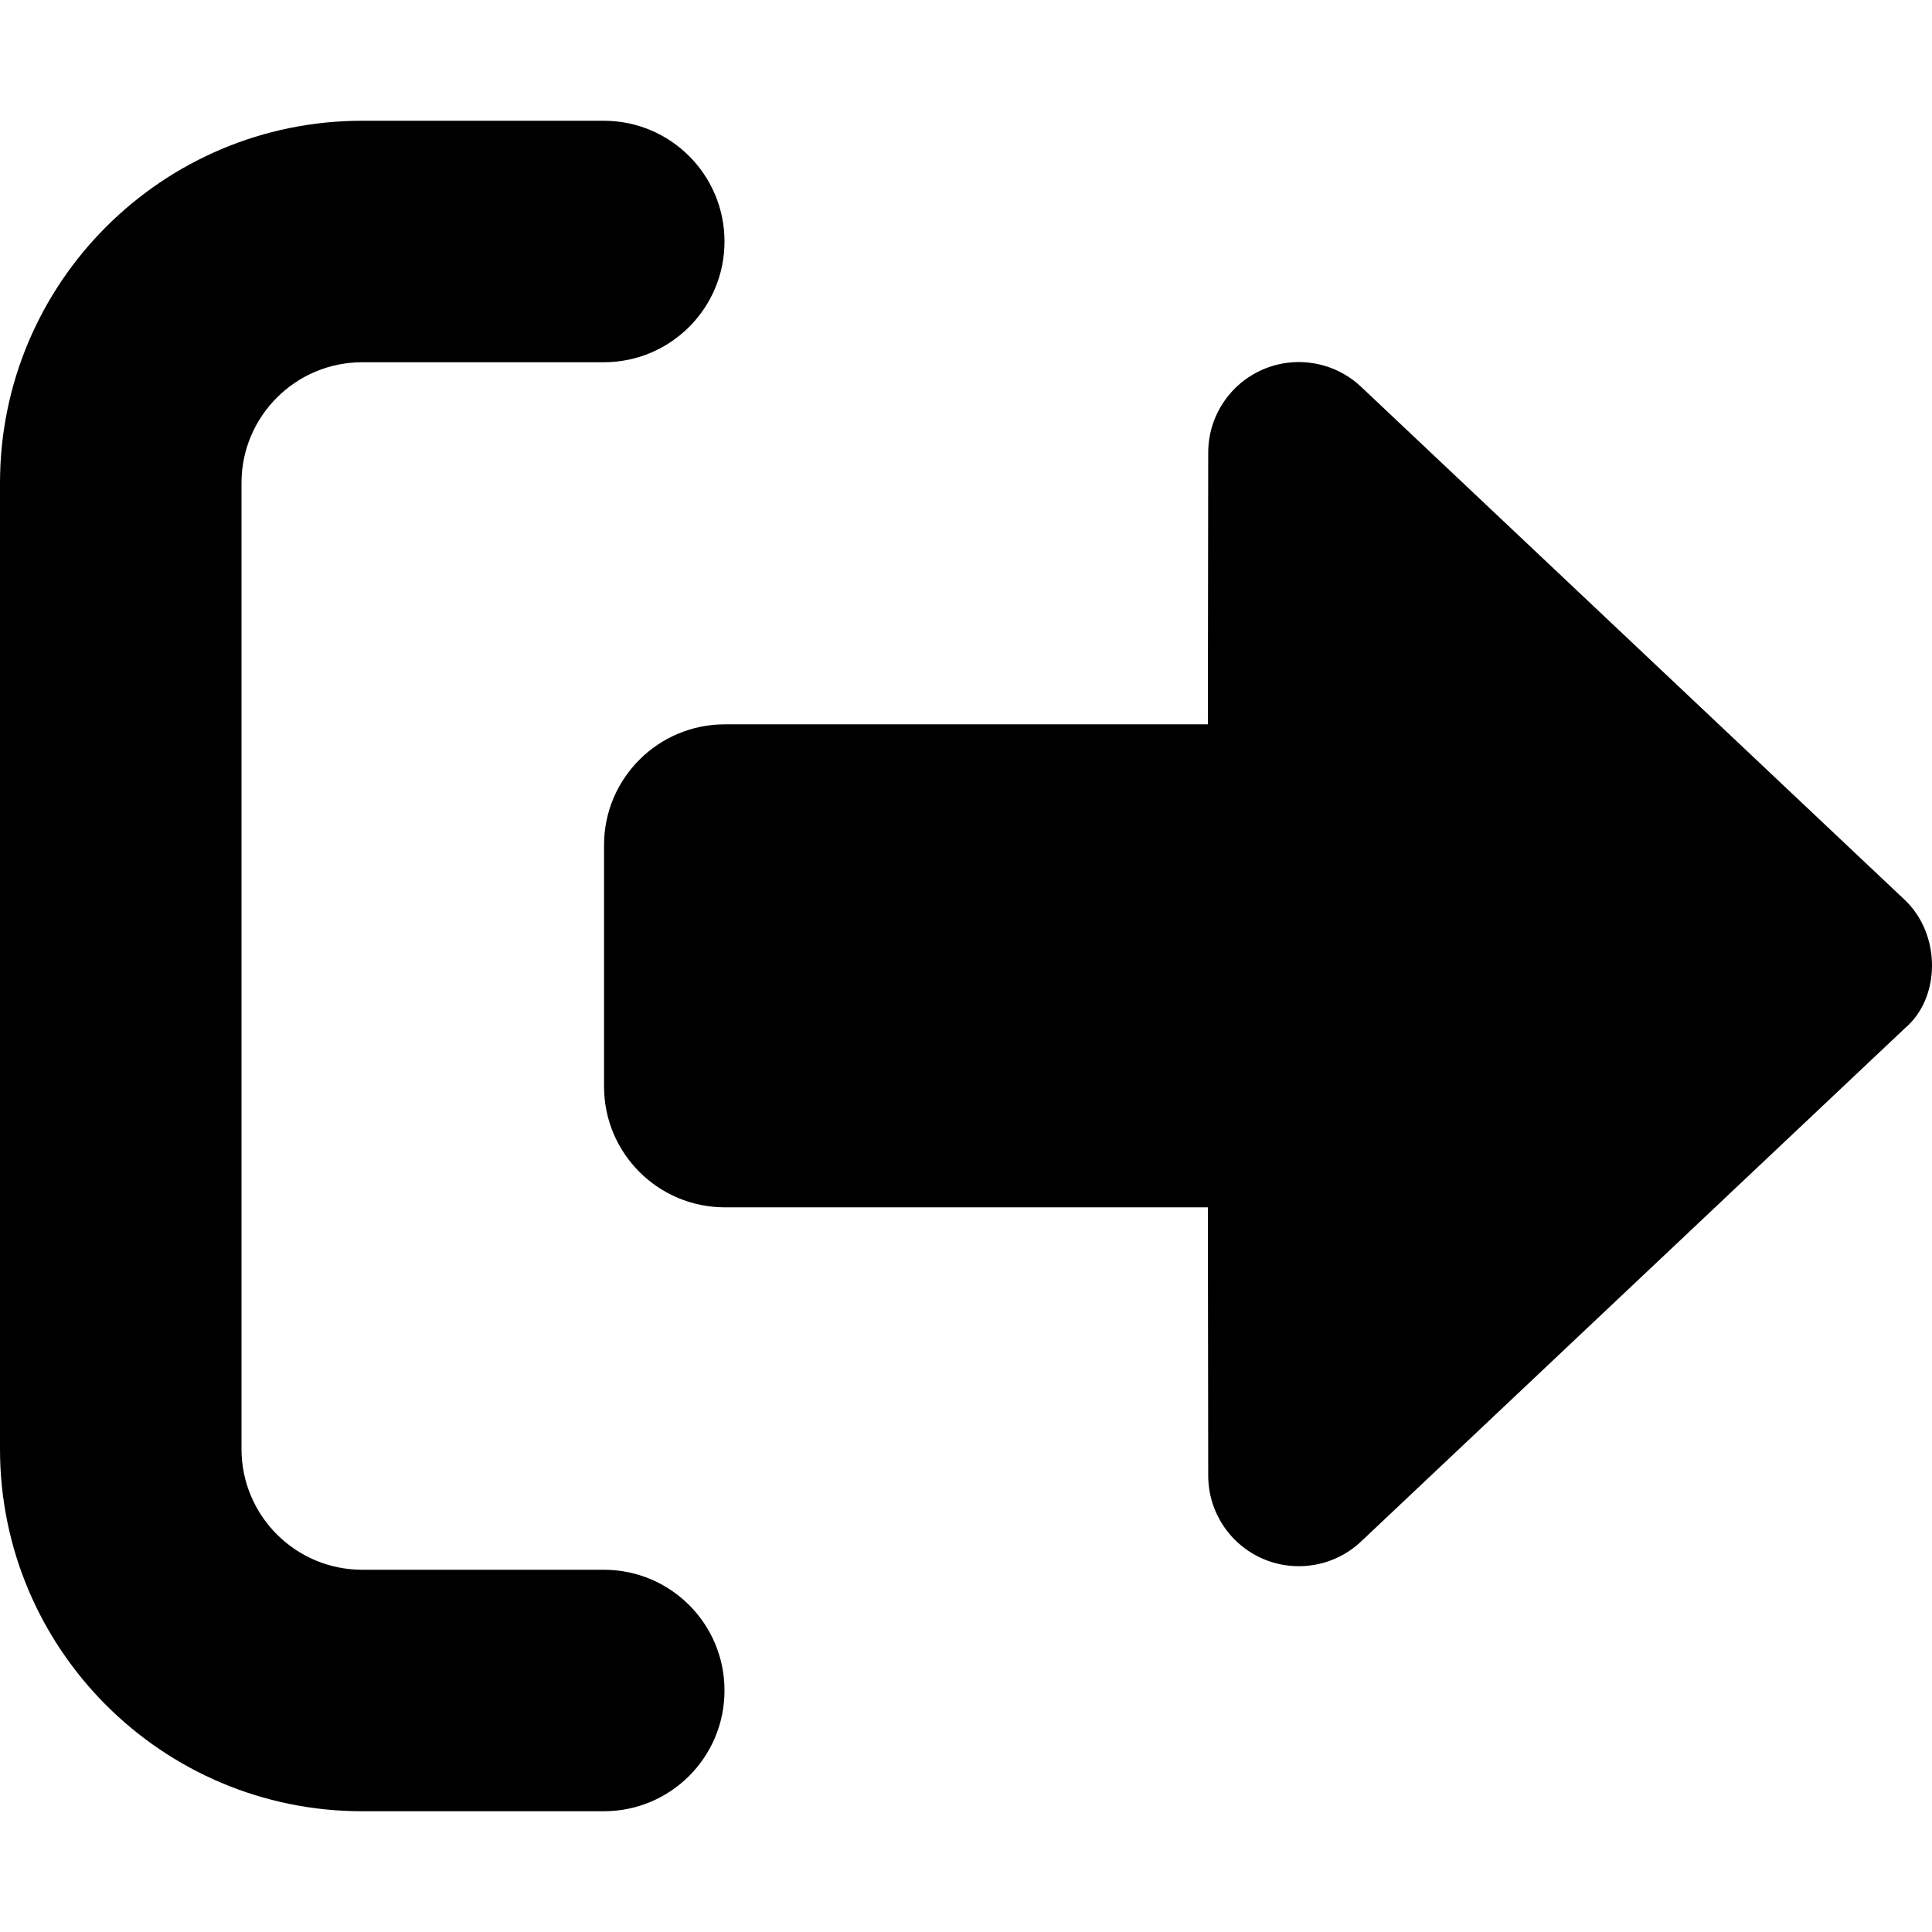
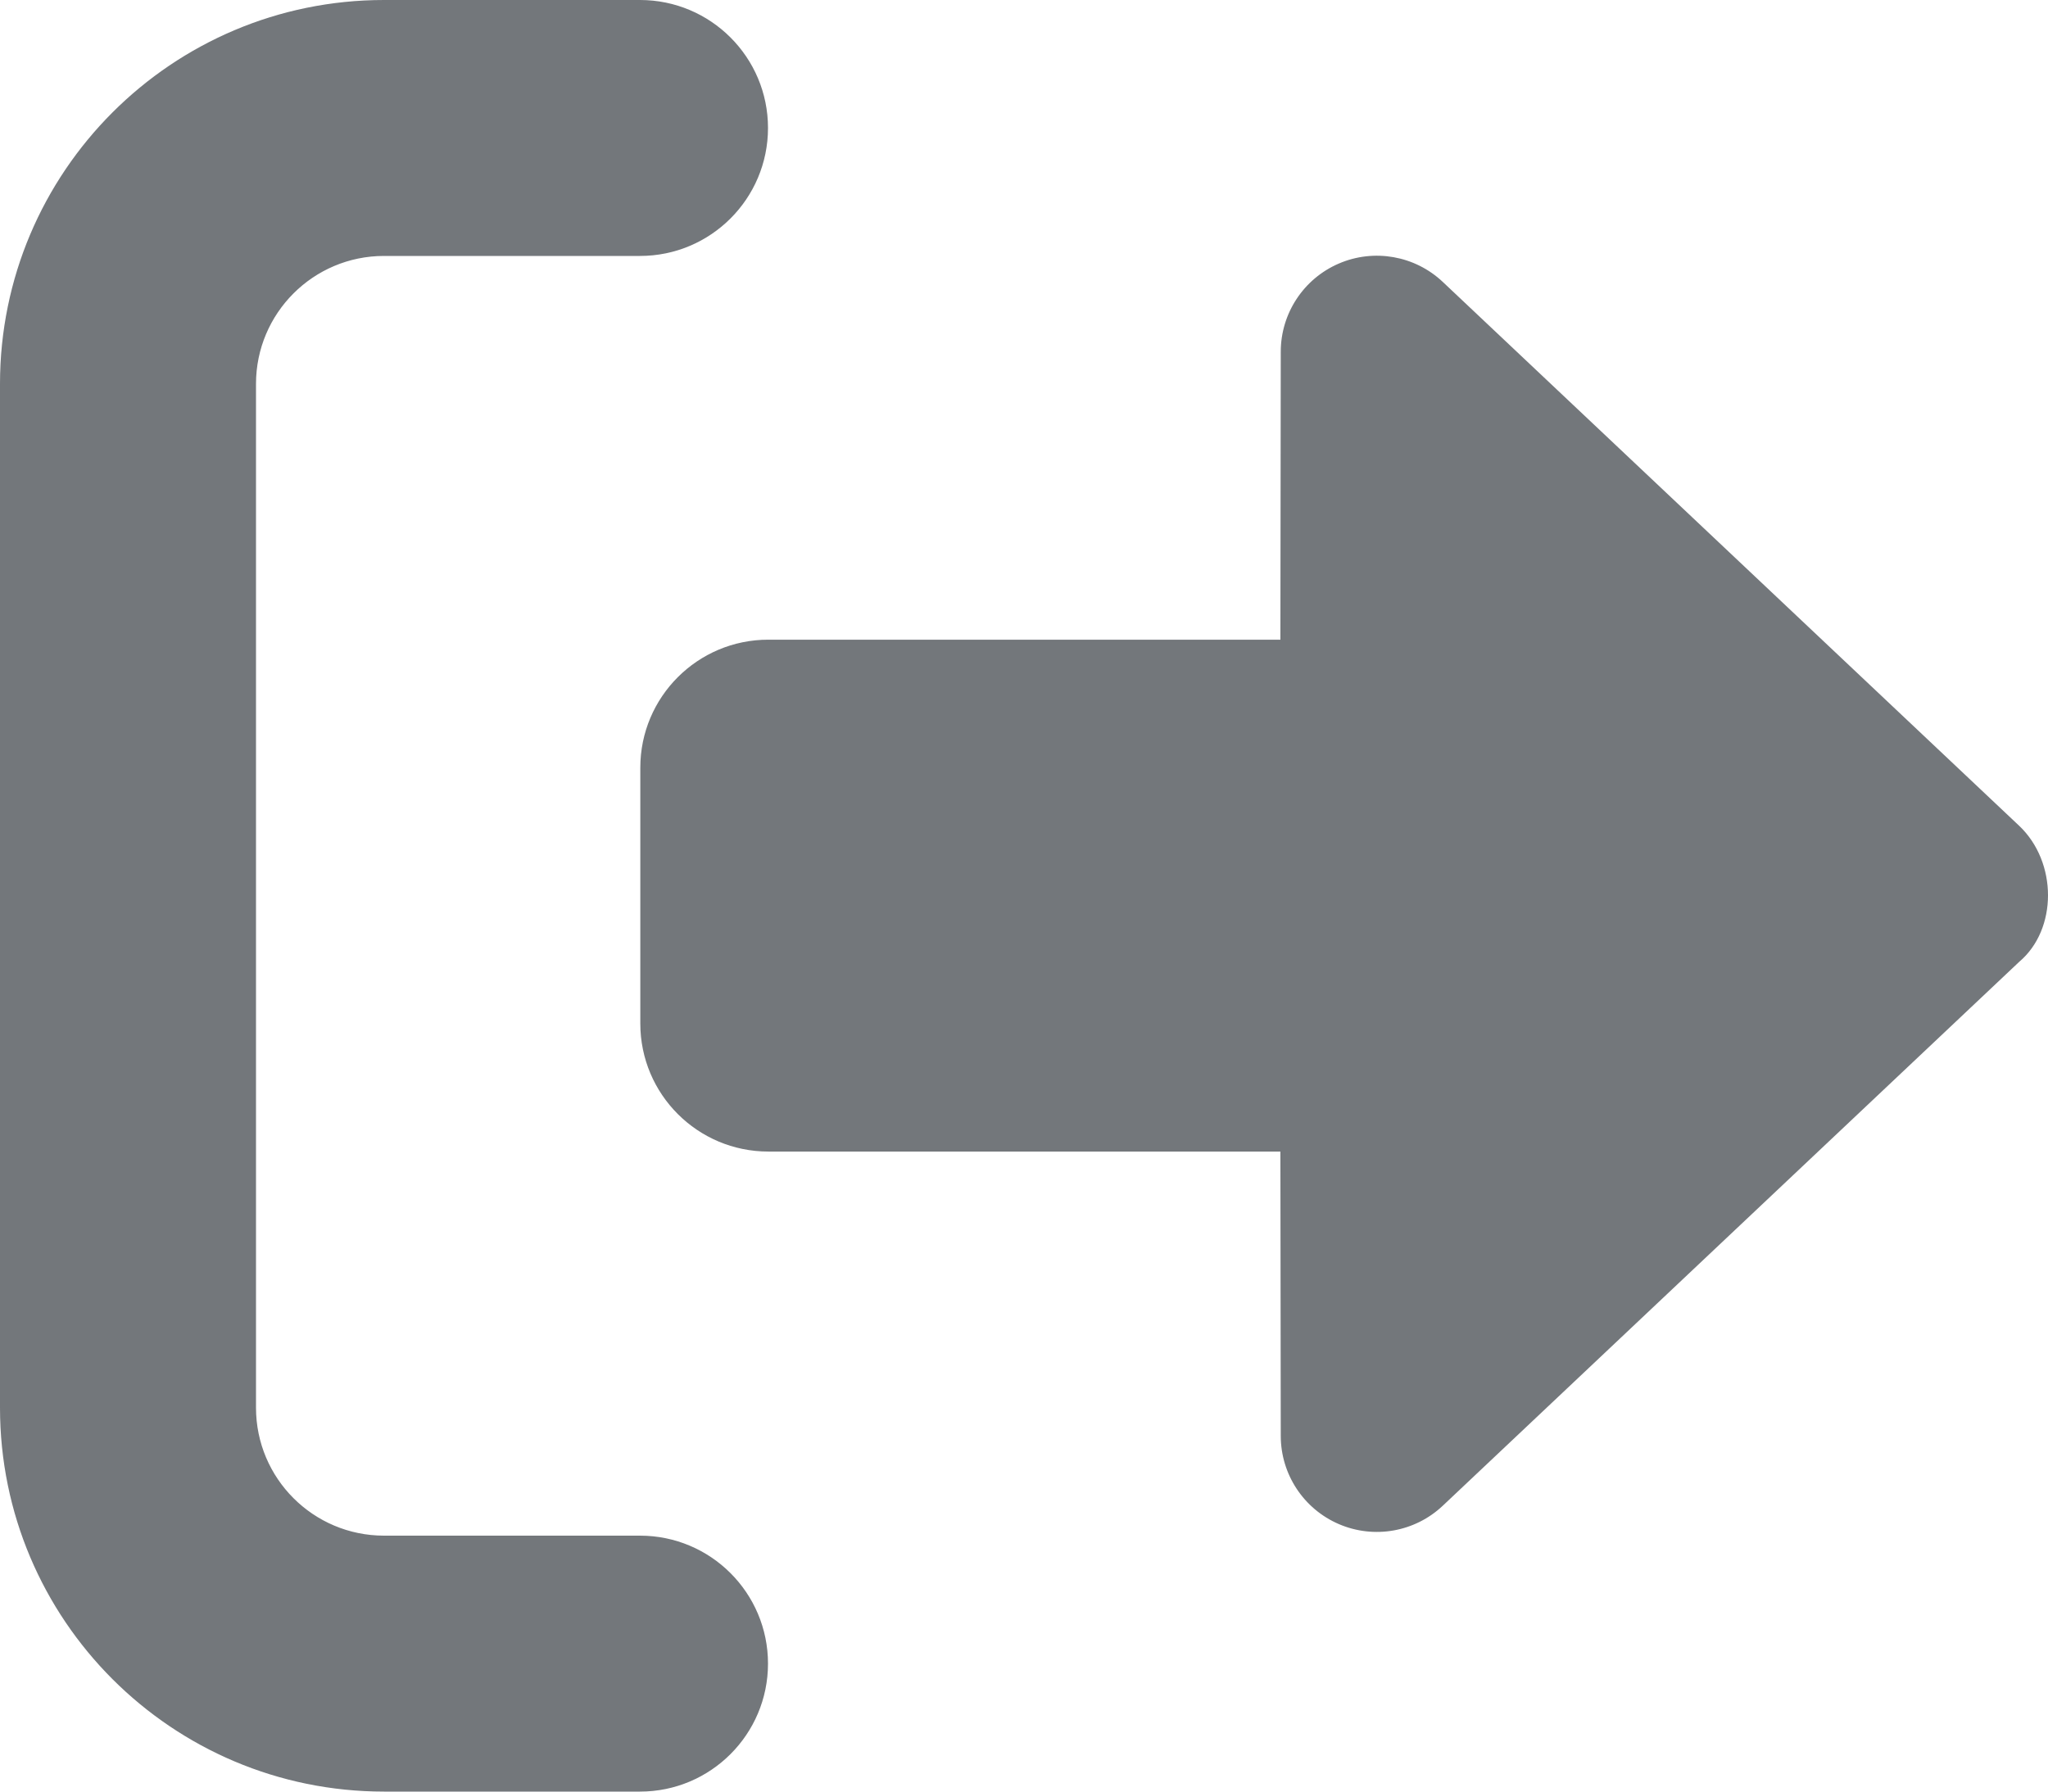
- <svg xmlns="http://www.w3.org/2000/svg" viewBox="0 0 512 512">
-   <path d="M96 480h64C177.7 480 192 465.7 192 448S177.7 416 160 416H96c-17.67 0-32-14.33-32-32V128c0-17.67 14.33-32 32-32h64C177.7 96 192 81.67 192 64S177.7 32 160 32H96C42.98 32 0 74.98 0 128v256C0 437 42.98 480 96 480zM504.8 238.5l-144.1-136c-6.975-6.578-17.2-8.375-26-4.594c-8.803 3.797-14.51 12.47-14.51 22.05l-.092 72l-128-.001c-17.69 0-32.02 14.33-32.02 32v64c0 17.67 14.34 32 32.02 32l128 .001l.092 71.1c0 9.578 5.707 18.25 14.51 22.05c8.803 3.781 19.03 1.984 26-4.594l144.1-136C514.4 264.4 514.4 247.6 504.8 238.5z" />
+ <svg xmlns="http://www.w3.org/2000/svg" width="512" height="448" viewBox="0 0 512 448">
+   <path id="right-from-bracket-solid" d="M96,480h64a32,32,0,0,0,0-64H96a32,32,0,0,1-32-32V128A32,32,0,0,1,96,96h64a32,32,0,0,0,0-64H96A96,96,0,0,0,0,128V384A96.012,96.012,0,0,0,96,480ZM504.8,238.5l-144.1-136a24.019,24.019,0,0,0-40.51,17.456l-.092,72h-128a32.008,32.008,0,0,0-32.02,32v64a32.015,32.015,0,0,0,32.02,32h128l.092,71.1a24.019,24.019,0,0,0,40.51,17.456l144.1-136C514.4,264.4,514.4,247.6,504.8,238.5Z" transform="translate(0 -32)" fill="#73777b" />
</svg>
